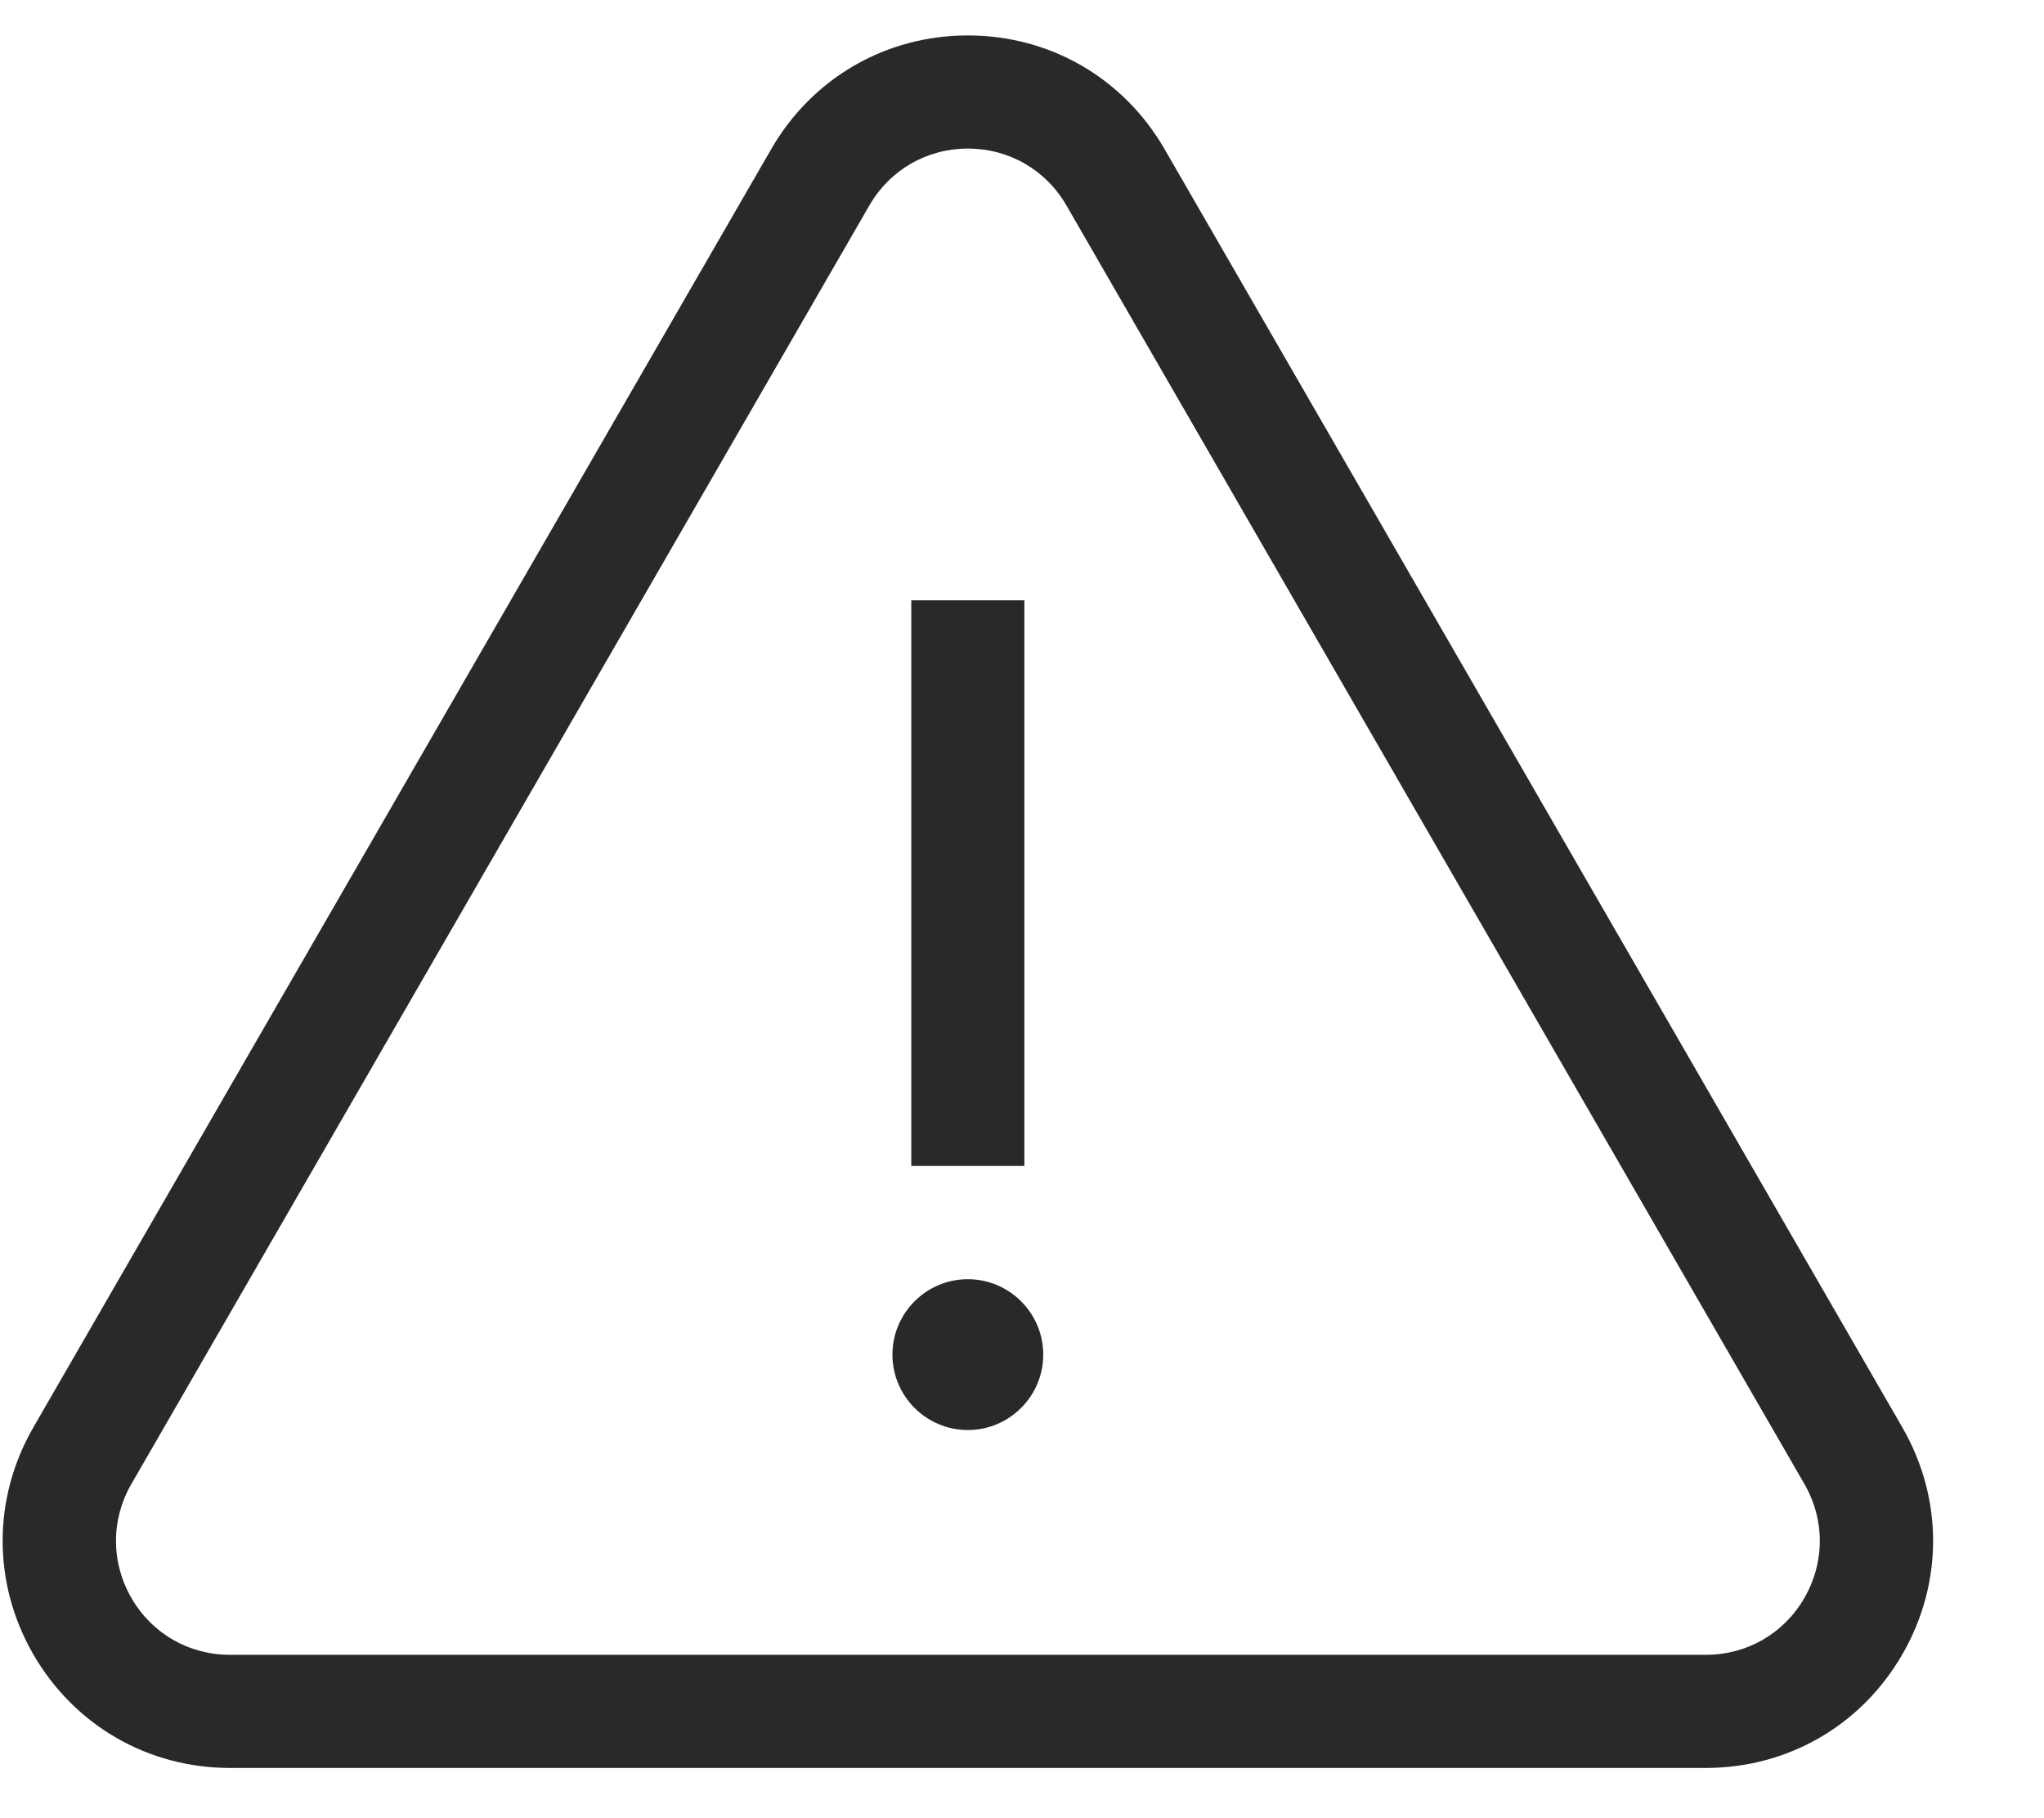
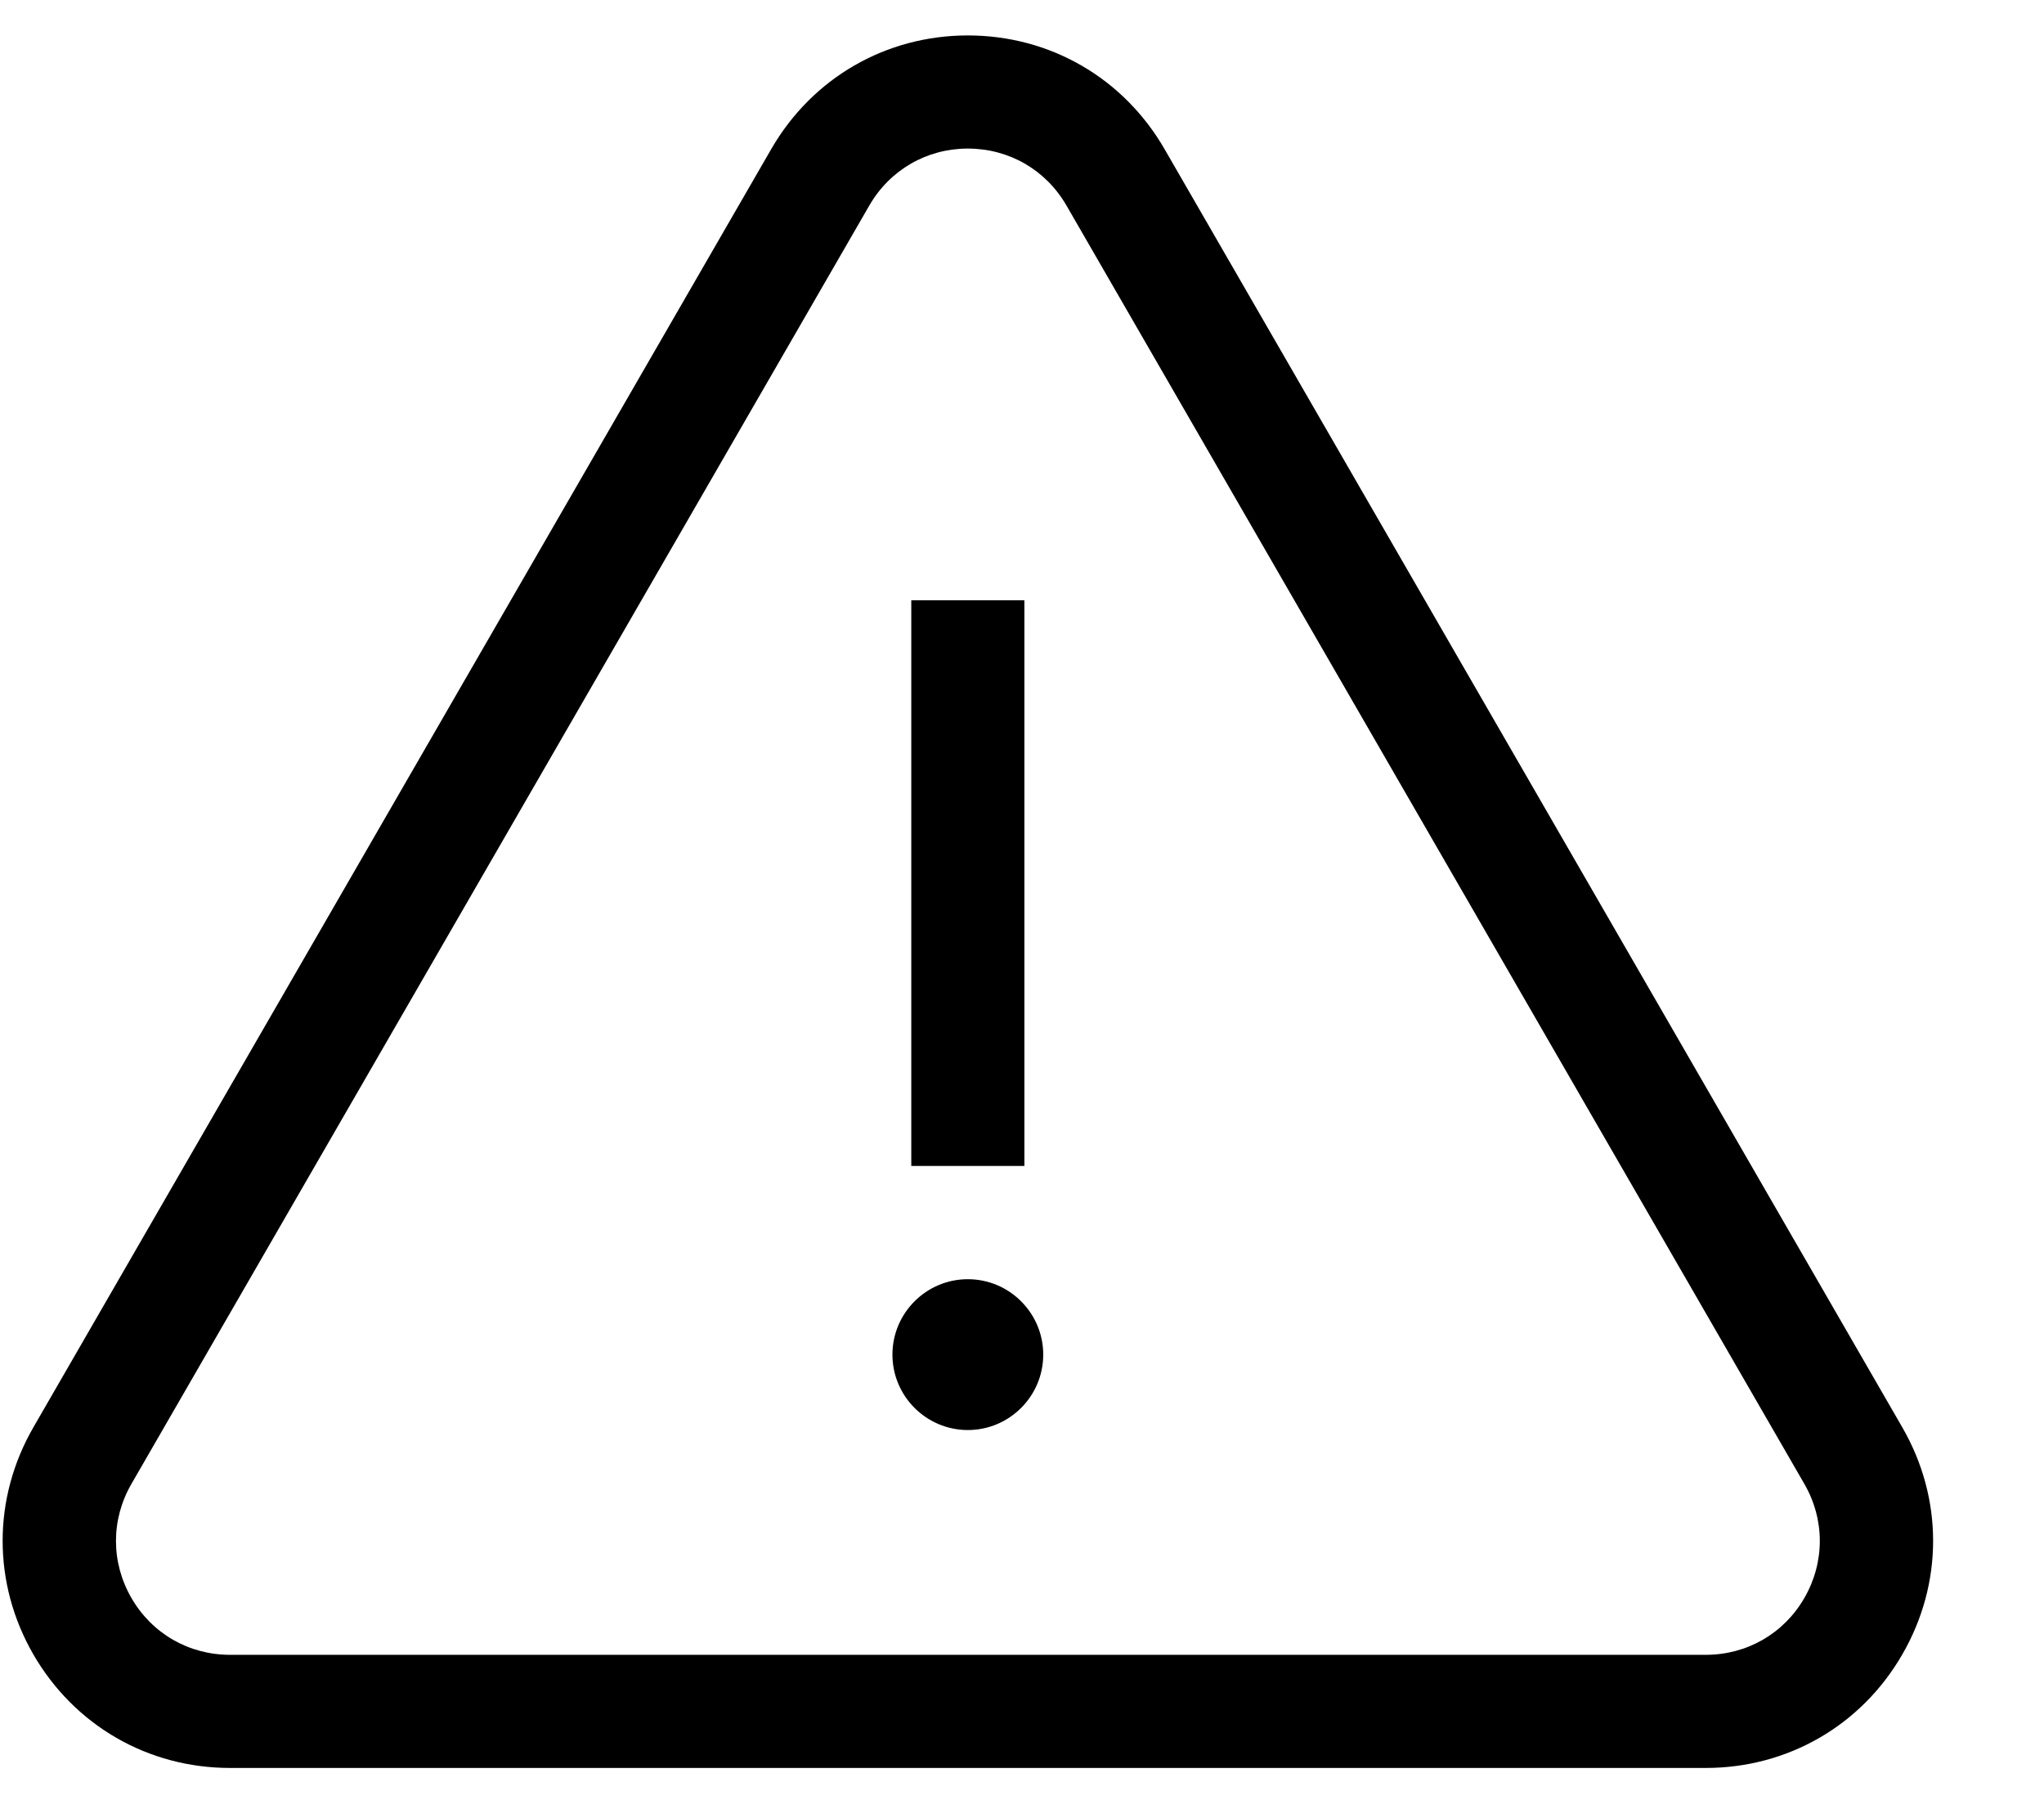
<svg xmlns="http://www.w3.org/2000/svg" viewBox="0 0 18 16" fill="none">
-   <path d="M16.752 12.566L10.255 1.312C9.893 0.686 9.246 0.312 8.523 0.312C7.801 0.312 7.154 0.686 6.792 1.312L0.294 12.566C-0.067 13.192 -0.067 13.94 0.294 14.566C0.656 15.191 1.303 15.565 2.026 15.565H15.021C15.744 15.565 16.391 15.191 16.752 14.566C17.114 13.94 17.114 13.192 16.752 12.566ZM15.89 14.068C15.709 14.382 15.384 14.569 15.021 14.569H2.026C1.663 14.569 1.338 14.382 1.157 14.068C0.976 13.754 0.976 13.379 1.157 13.065L7.655 1.81C7.836 1.496 8.161 1.308 8.523 1.308C8.886 1.308 9.211 1.496 9.392 1.81L15.89 13.065C16.071 13.379 16.071 13.754 15.89 14.068Z" fill="#292929" />
-   <path d="M9.021 5.285H8.025V10.265H9.021V5.285Z" fill="#292929" />
-   <path d="M8.523 11.262C8.157 11.262 7.859 11.56 7.859 11.926C7.859 12.292 8.157 12.59 8.523 12.59C8.889 12.59 9.187 12.292 9.187 11.926C9.187 11.56 8.889 11.262 8.523 11.262Z" fill="#292929" />
+   <path d="M16.752 12.566L10.255 1.312C9.893 0.686 9.246 0.312 8.523 0.312C7.801 0.312 7.154 0.686 6.792 1.312L0.294 12.566C-0.067 13.192 -0.067 13.94 0.294 14.566C0.656 15.191 1.303 15.565 2.026 15.565H15.021C15.744 15.565 16.391 15.191 16.752 14.566C17.114 13.94 17.114 13.192 16.752 12.566ZM15.89 14.068C15.709 14.382 15.384 14.569 15.021 14.569H2.026C1.663 14.569 1.338 14.382 1.157 14.068C0.976 13.754 0.976 13.379 1.157 13.065L7.655 1.81C7.836 1.496 8.161 1.308 8.523 1.308C8.886 1.308 9.211 1.496 9.392 1.81L15.89 13.065C16.071 13.379 16.071 13.754 15.89 14.068Z" fill="currentColor" />
+   <path d="M9.021 5.285H8.025V10.265H9.021V5.285Z" fill="currentColor" />
+   <path d="M8.523 11.262C8.157 11.262 7.859 11.56 7.859 11.926C7.859 12.292 8.157 12.59 8.523 12.59C8.889 12.59 9.187 12.292 9.187 11.926C9.187 11.56 8.889 11.262 8.523 11.262Z" fill="currentColor" />
</svg>
